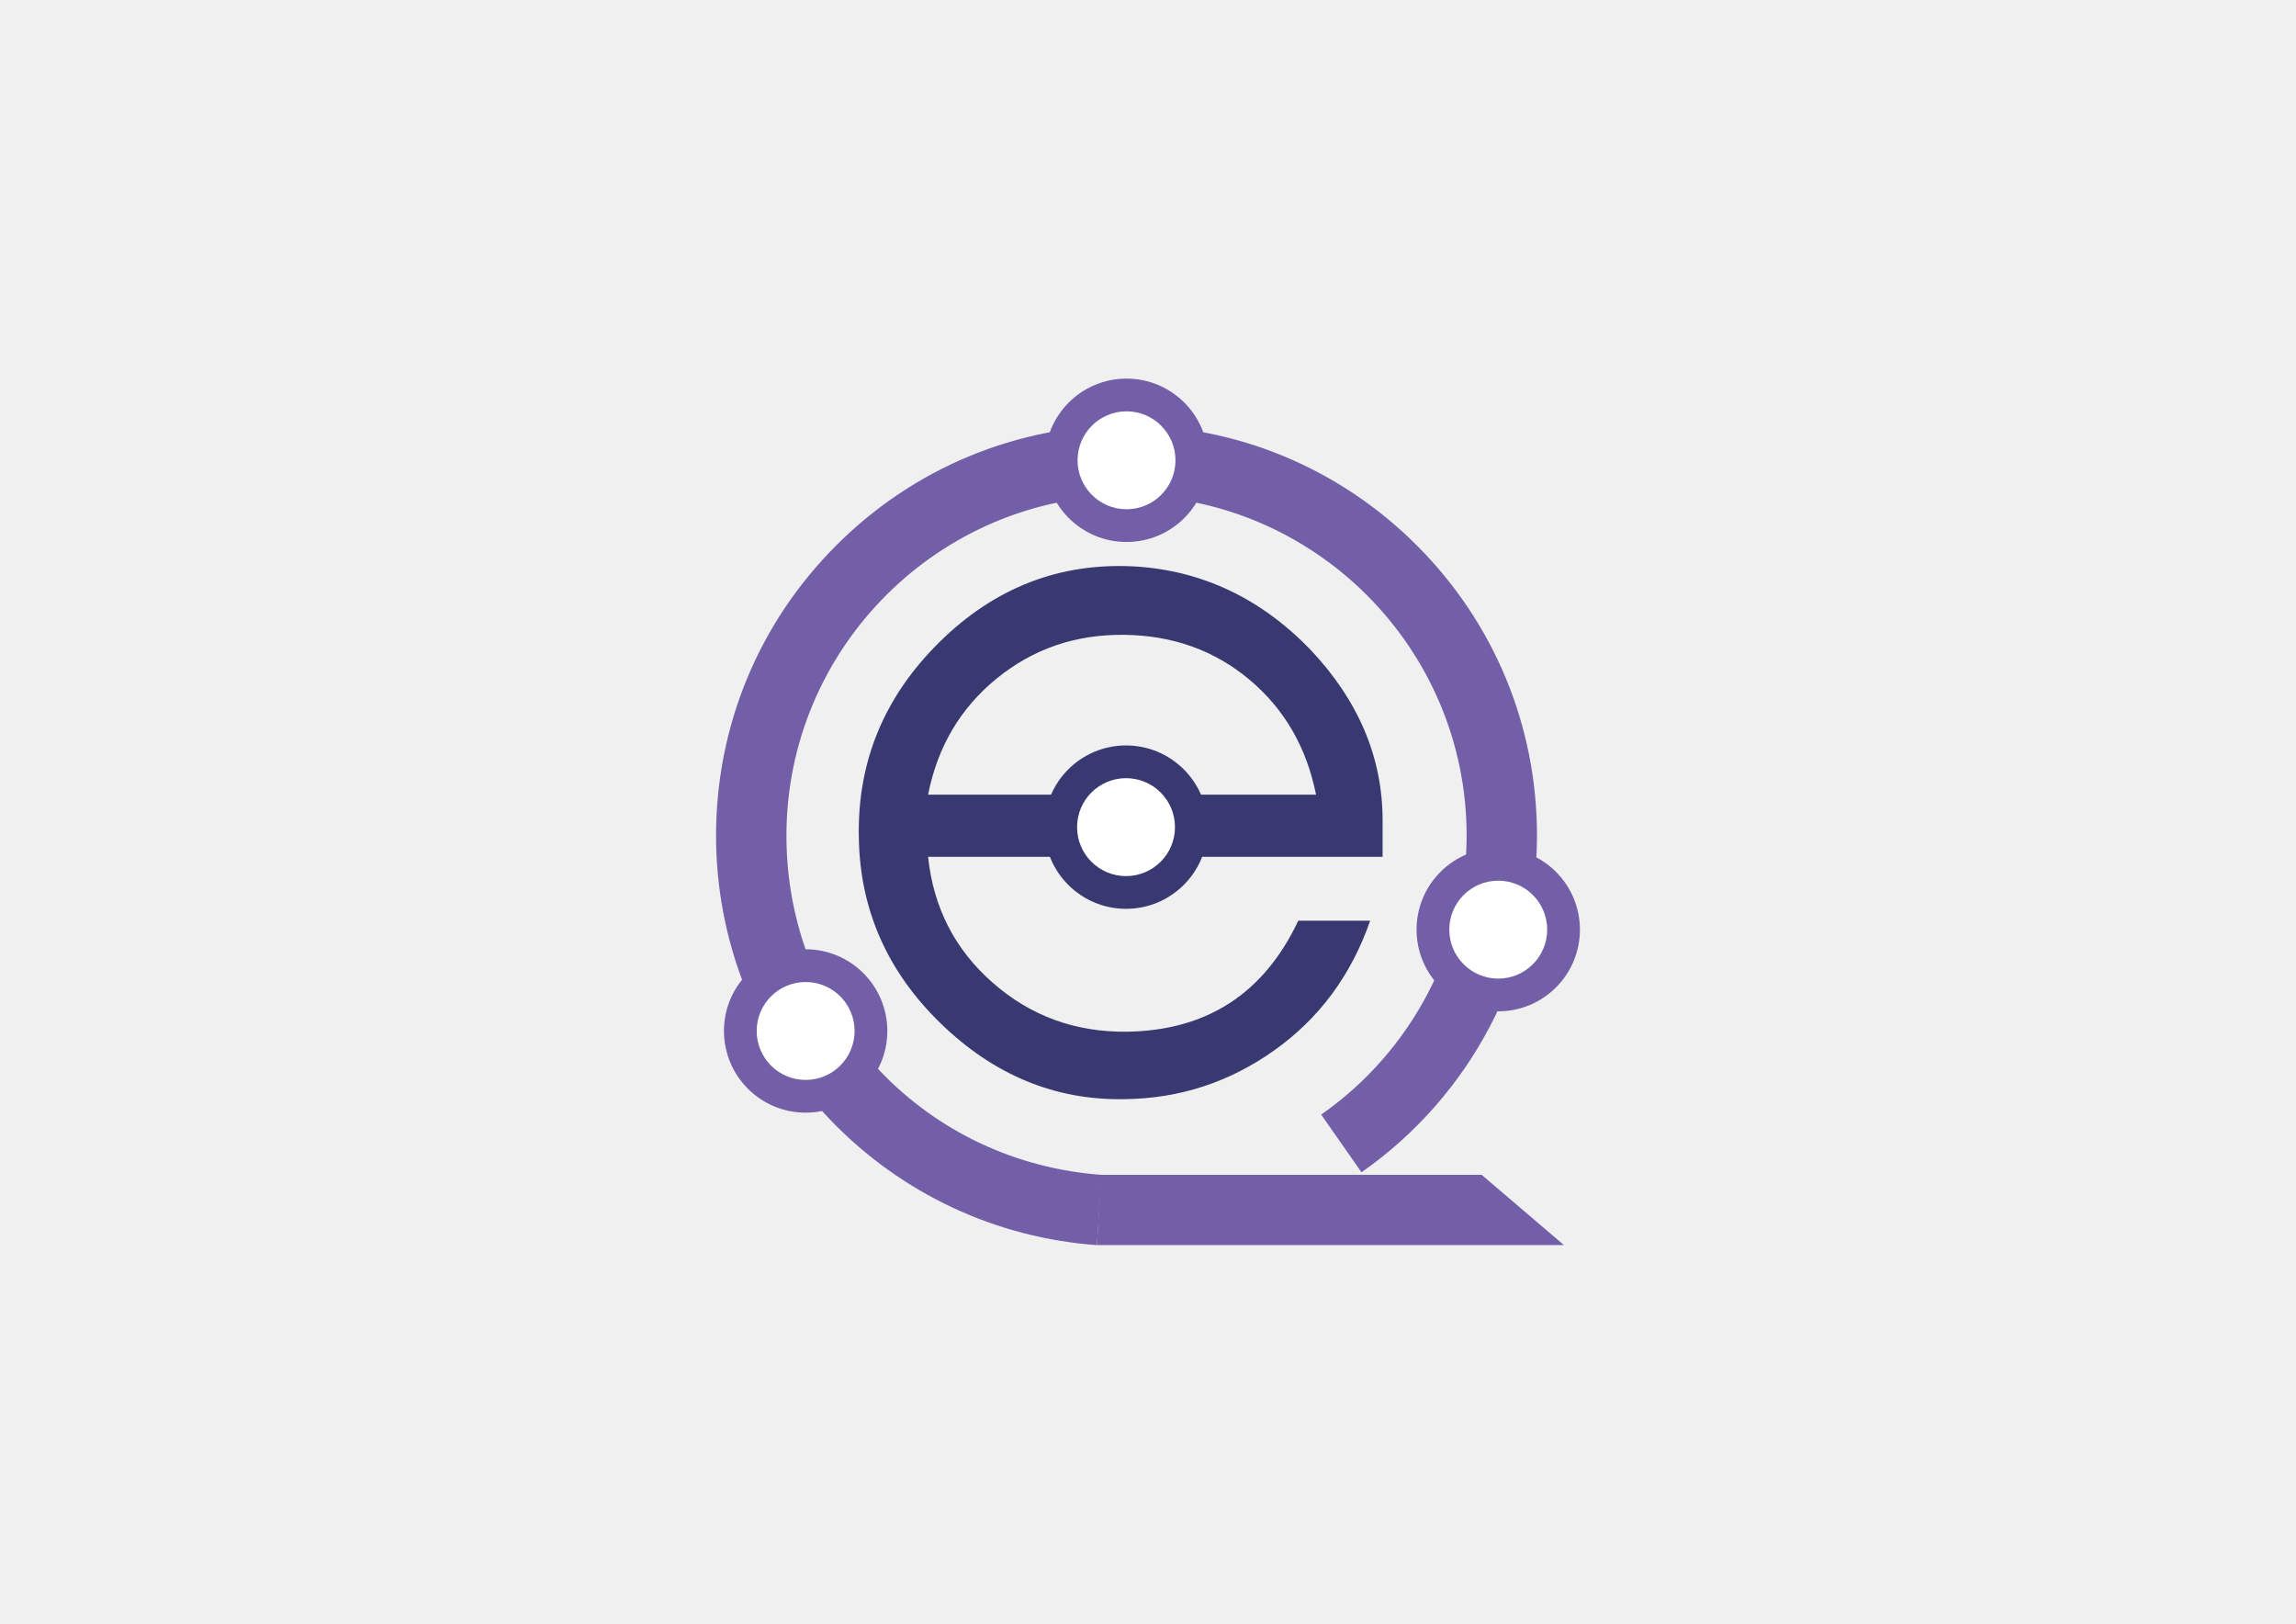
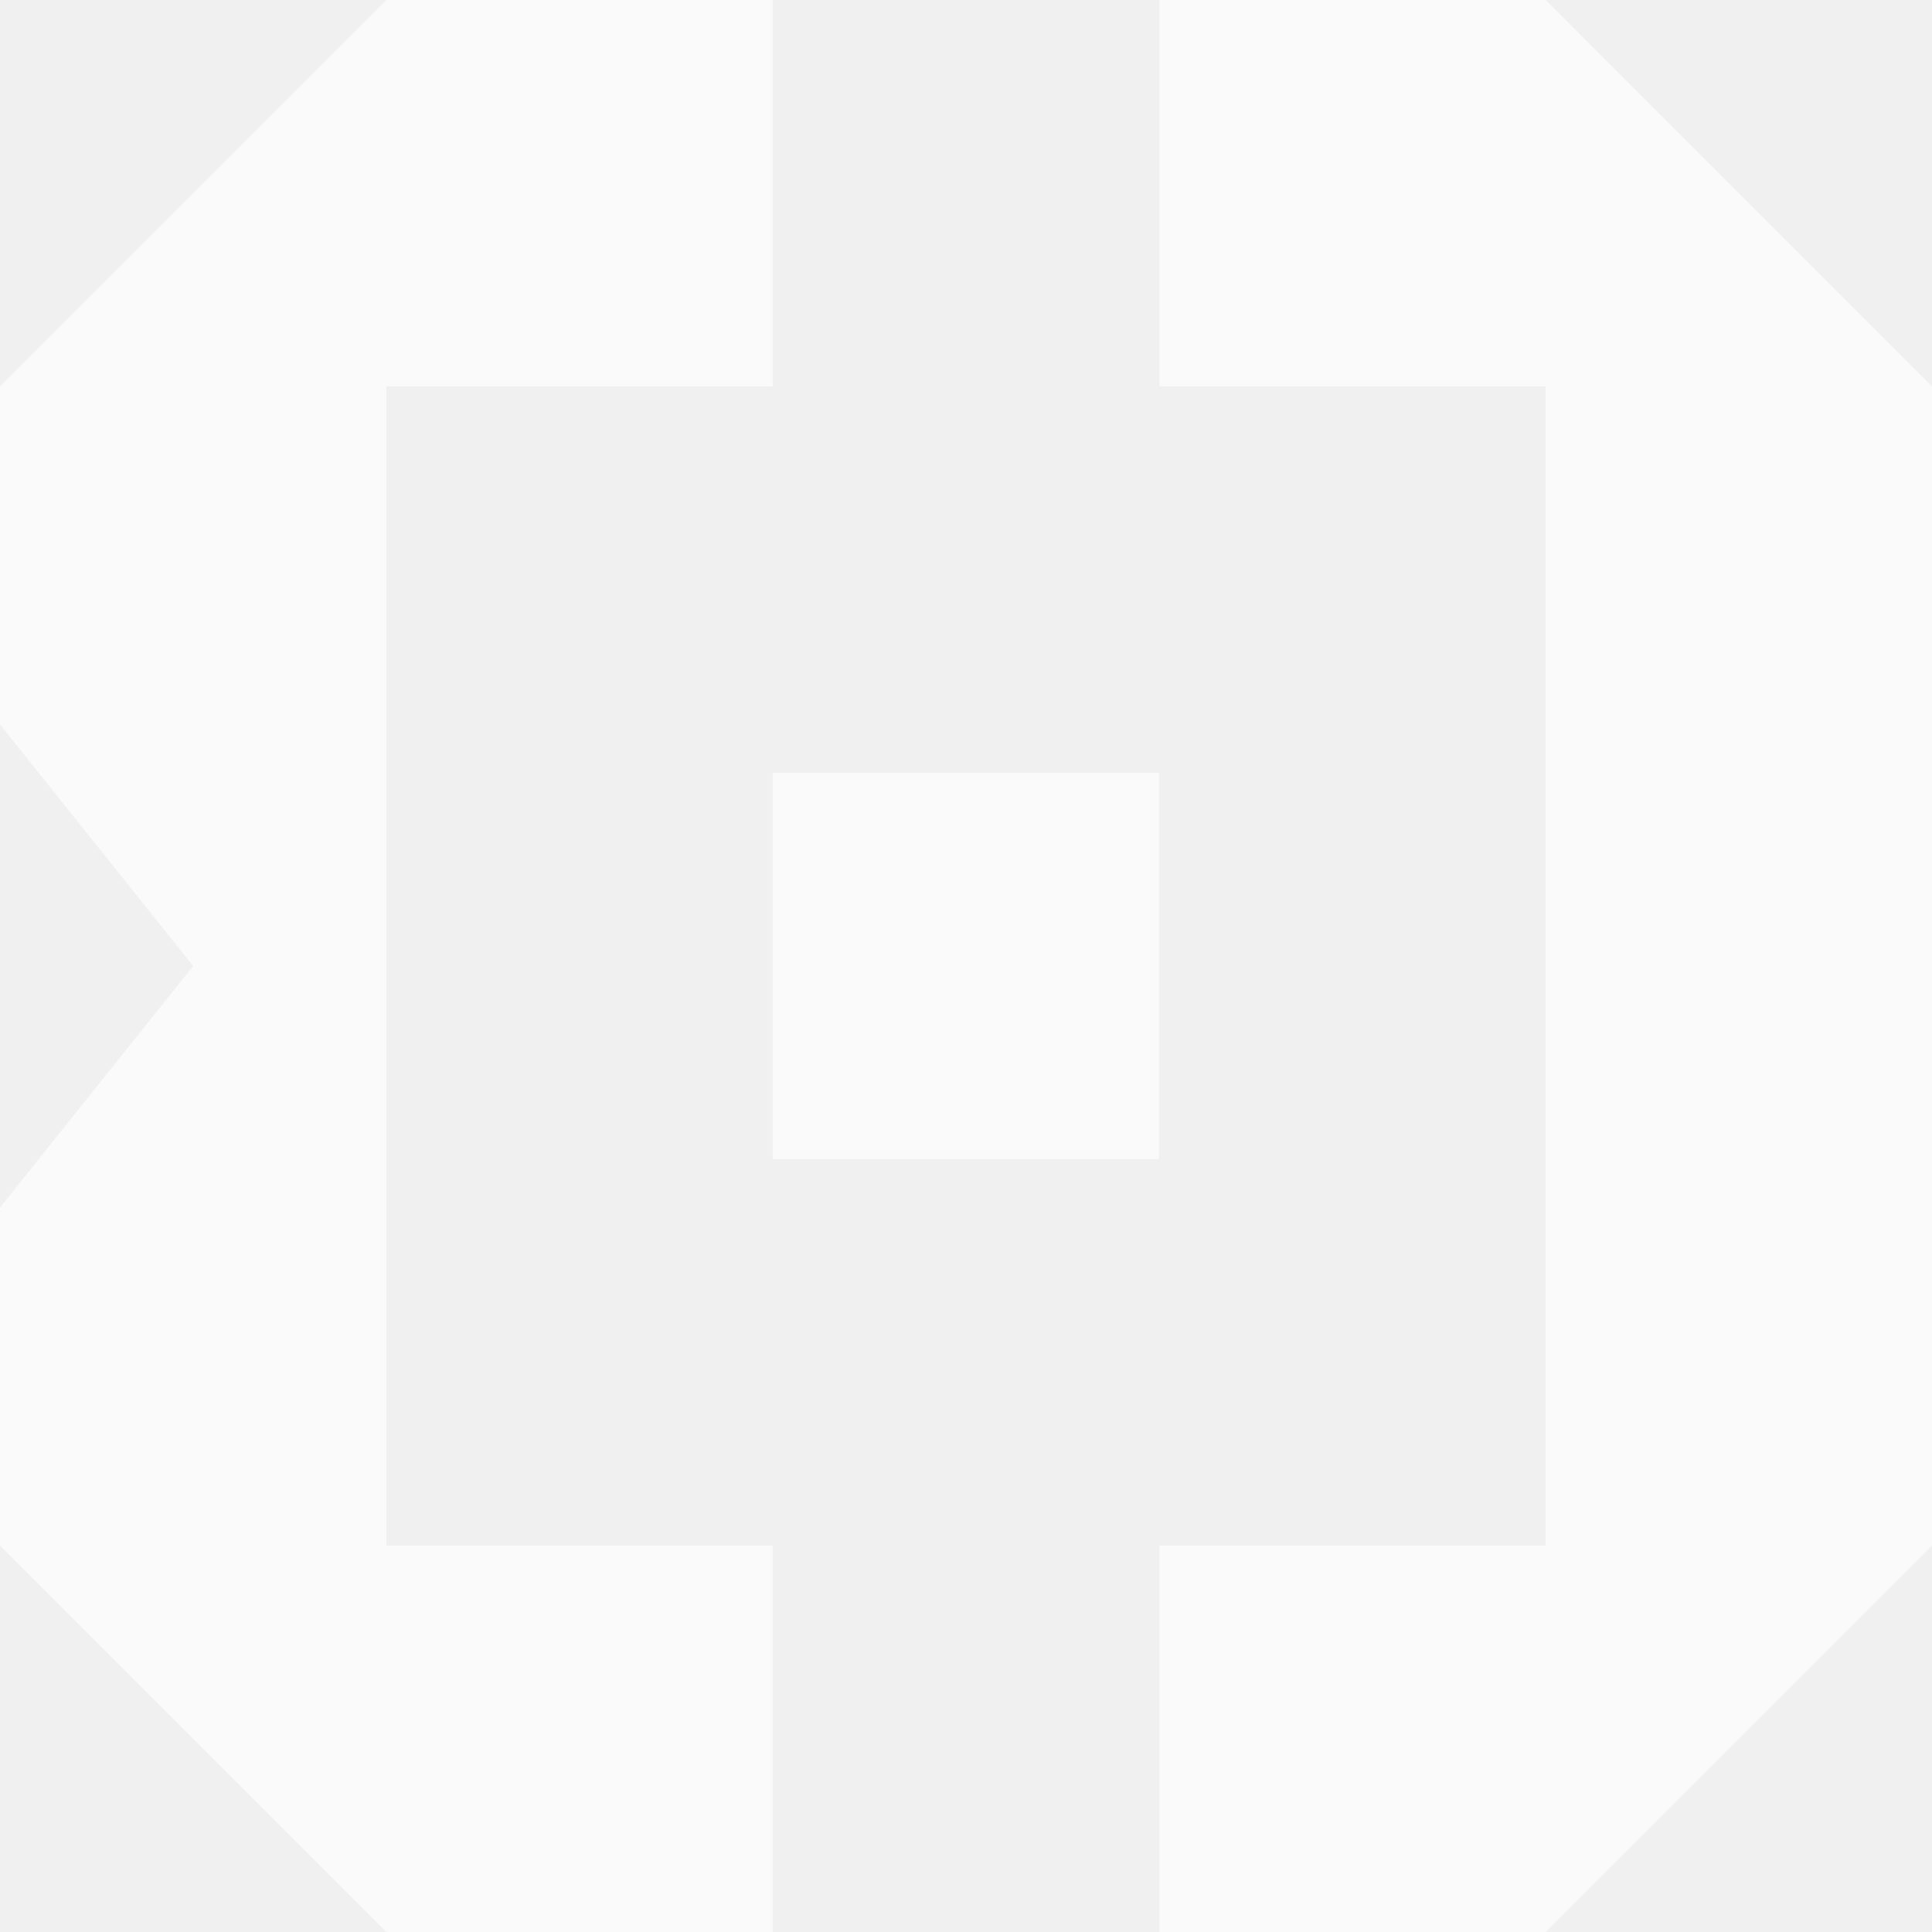
- <svg xmlns="http://www.w3.org/2000/svg" version="1.1" id="Layer_1" x="0px" y="0px" viewBox="0 0 841.89 595.28" style="enable-background:new 0 0 841.89 595.28;" xml:space="preserve">
-   <style type="text/css">
- 	.st0{fill:#393972;}
- 	.st1{fill:#735FA8;}
- 	.st2{fill:#FFFFFF;}
- </style>
-   <g>
-     <g>
-       <path class="st0" d="M506.97,314.12H340.31c1.95,18.67,9.87,34.07,23.76,46.22c13.88,12.16,30.27,18.12,49.15,17.9    c29.3-0.43,50.23-14,62.82-40.69h26.37c-6.95,19.97-18.67,35.81-35.15,47.52c-16.49,11.72-34.83,17.69-55.01,17.9    c-25.39,0.44-47.85-8.84-67.38-27.83c-19.53-18.99-29.51-41.61-29.95-67.87c-0.65-27.77,9.16-51.7,29.46-71.77    c20.29-20.07,44.21-29.35,71.77-27.83c24.74,1.52,46.22,11.72,64.45,30.6c17.58,18.67,26.37,39.5,26.37,62.5V314.12z     M482.56,291.33c-3.47-17.36-11.61-31.41-24.41-42.15c-12.81-10.74-28.11-16.22-45.9-16.44c-17.8-0.21-33.36,5.1-46.71,15.95    c-13.35,10.85-21.76,25.06-25.23,42.64H482.56z" />
-     </g>
-     <g>
-       <g>
-         <path class="st1" d="M402.22,456.48c-0.64-0.04-1.29-0.1-1.93-0.15c-0.35-0.03-0.69-0.06-1.03-0.09     c-37.21-3.39-71.67-20.46-97.05-48.08c-25.57-27.83-39.65-63.98-39.65-101.79c0-40.2,15.66-78,44.08-106.43     c28.43-28.43,66.22-44.08,106.43-44.08c40.2,0,78,15.66,106.43,44.08c28.43,28.43,44.08,66.23,44.08,106.43     c0,49.11-24.06,95.25-64.35,123.41l-14.78-21.15c33.39-23.34,53.33-61.57,53.33-102.27c0-68.77-55.94-124.71-124.71-124.71     c-68.76,0-124.7,55.94-124.7,124.71c0,64.98,48.73,118.37,113.34,124.18l0.33,0.03c0.05,0.01,0.1,0.01,0.15,0.01l0.22,0.02     c0.52,0.04,1.03,0.09,1.55,0.12L402.22,456.48z" />
-       </g>
-       <g>
-         <g>
-           <g>
-             <circle class="st0" cx="412.89" cy="303.24" r="29.95" />
-           </g>
-         </g>
-         <g>
-           <circle class="st2" cx="412.89" cy="303.24" r="17.95" />
-         </g>
-       </g>
-       <g>
-         <g>
-           <g>
-             <circle class="st1" cx="413.07" cy="168.75" r="29.95" />
-           </g>
-         </g>
-         <g>
-           <circle class="st2" cx="413.07" cy="168.75" r="17.95" />
-         </g>
-       </g>
-       <g>
-         <g>
-           <g>
-             <circle class="st1" cx="295.41" cy="377.97" r="29.95" />
-           </g>
-         </g>
-         <g>
-           <circle class="st2" cx="295.41" cy="377.97" r="17.95" />
-         </g>
-       </g>
-       <g>
-         <g>
-           <g>
-             <circle class="st1" cx="549.37" cy="340.82" r="29.95" />
-           </g>
-         </g>
-         <g>
-           <circle class="st2" cx="549.37" cy="340.82" r="17.95" />
-         </g>
-       </g>
-       <g>
-         <polygon class="st1" points="403.72,430.72 543.3,430.72 573.46,456.47 402.22,456.47    " />
-       </g>
-     </g>
+ <svg xmlns="http://www.w3.org/2000/svg" width="160" height="160" viewBox="0 0 160 160" fill="none">
+   <g clip-path="url(#clip0_126_1563)">
+     <path d="M128.009 0H96.016V32H128.009V128H96.016V160H128.009L160.002 128V101.333V61.333V32L128.009 0Z" fill="#FAFAFA" style="fill:#FAFAFA;fill:color(display-p3 0.98 0.98 0.98);fill-opacity:1;" />
+     <path d="M31.993 0H63.986V32H31.993V128H63.986V160H31.993L-0 128V100L15.997 80L-0 60V32L31.993 0Z" fill="#FAFAFA" style="fill:#FAFAFA;fill:color(display-p3 0.98 0.98 0.98);fill-opacity:1;" />
+     <rect x="63.99" y="64" width="31.994" height="32.001" fill="#FAFAFA" style="fill:#FAFAFA;fill:color(display-p3 0.98 0.98 0.98);fill-opacity:1;" />
  </g>
+   <defs>
+     <clipPath id="clip0_126_1563">
+       <rect width="160.001" height="160" fill="white" style="fill:white;fill-opacity:1;" />
+     </clipPath>
+   </defs>
</svg>
